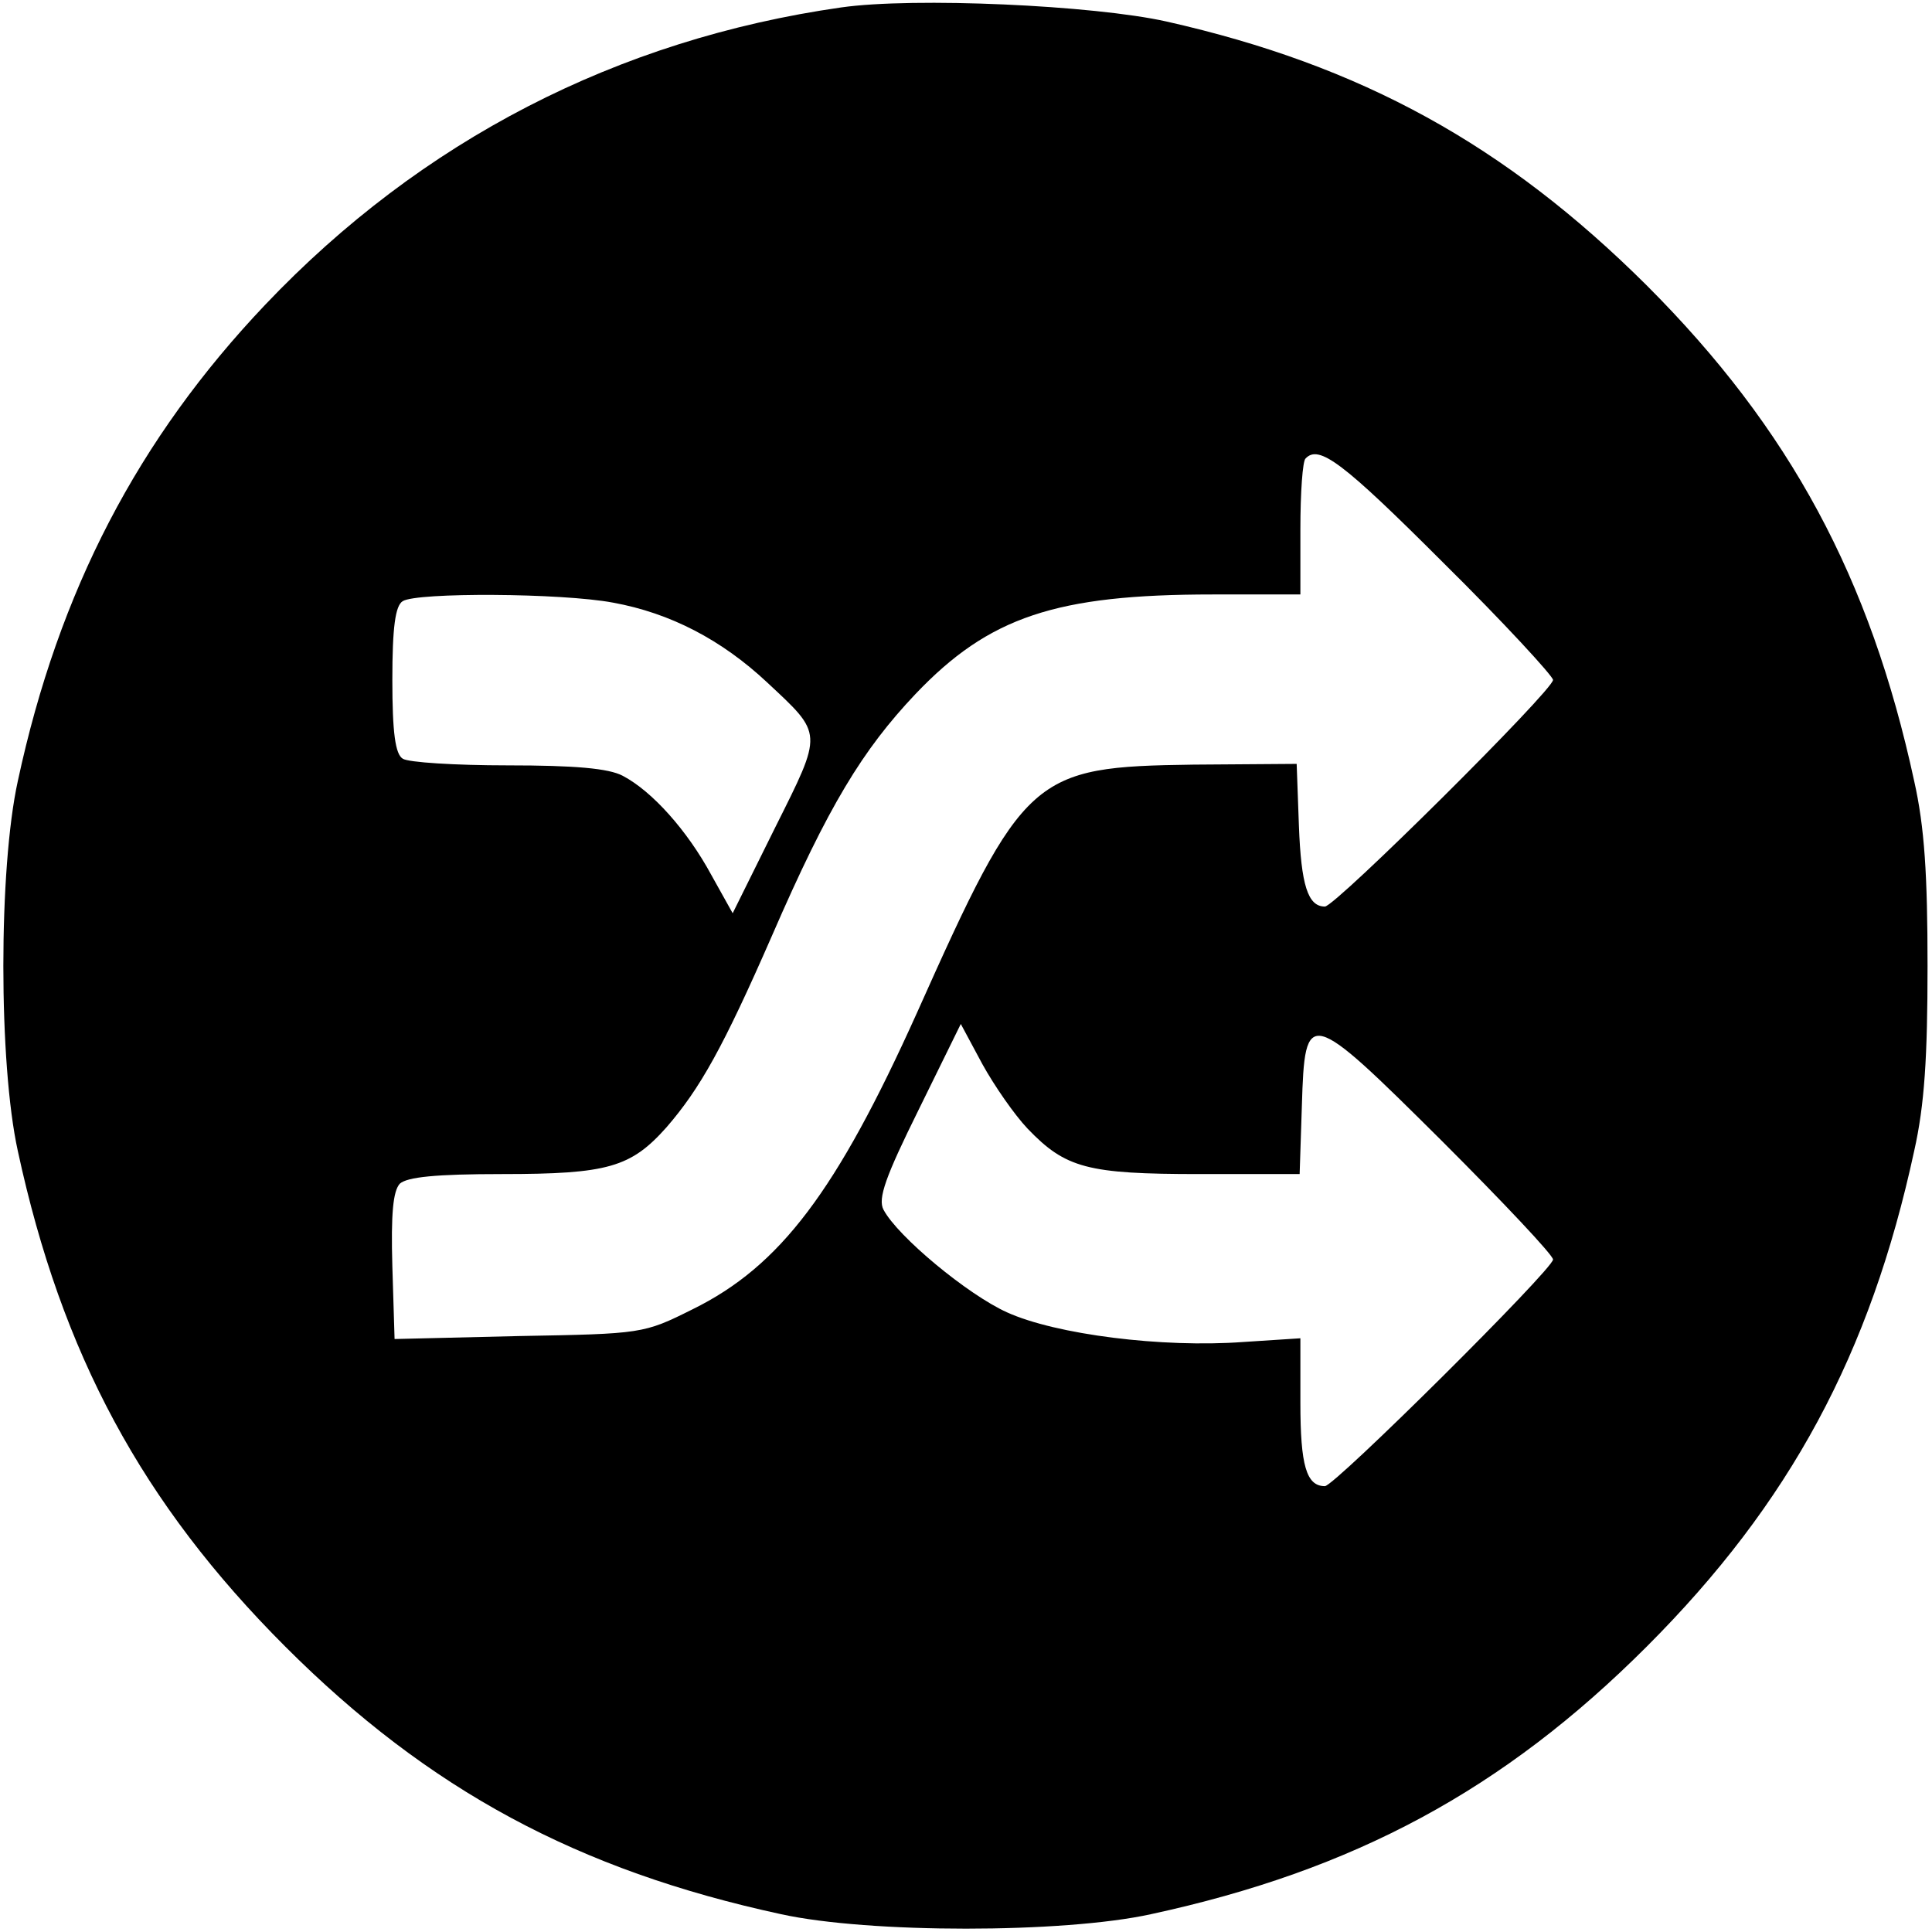
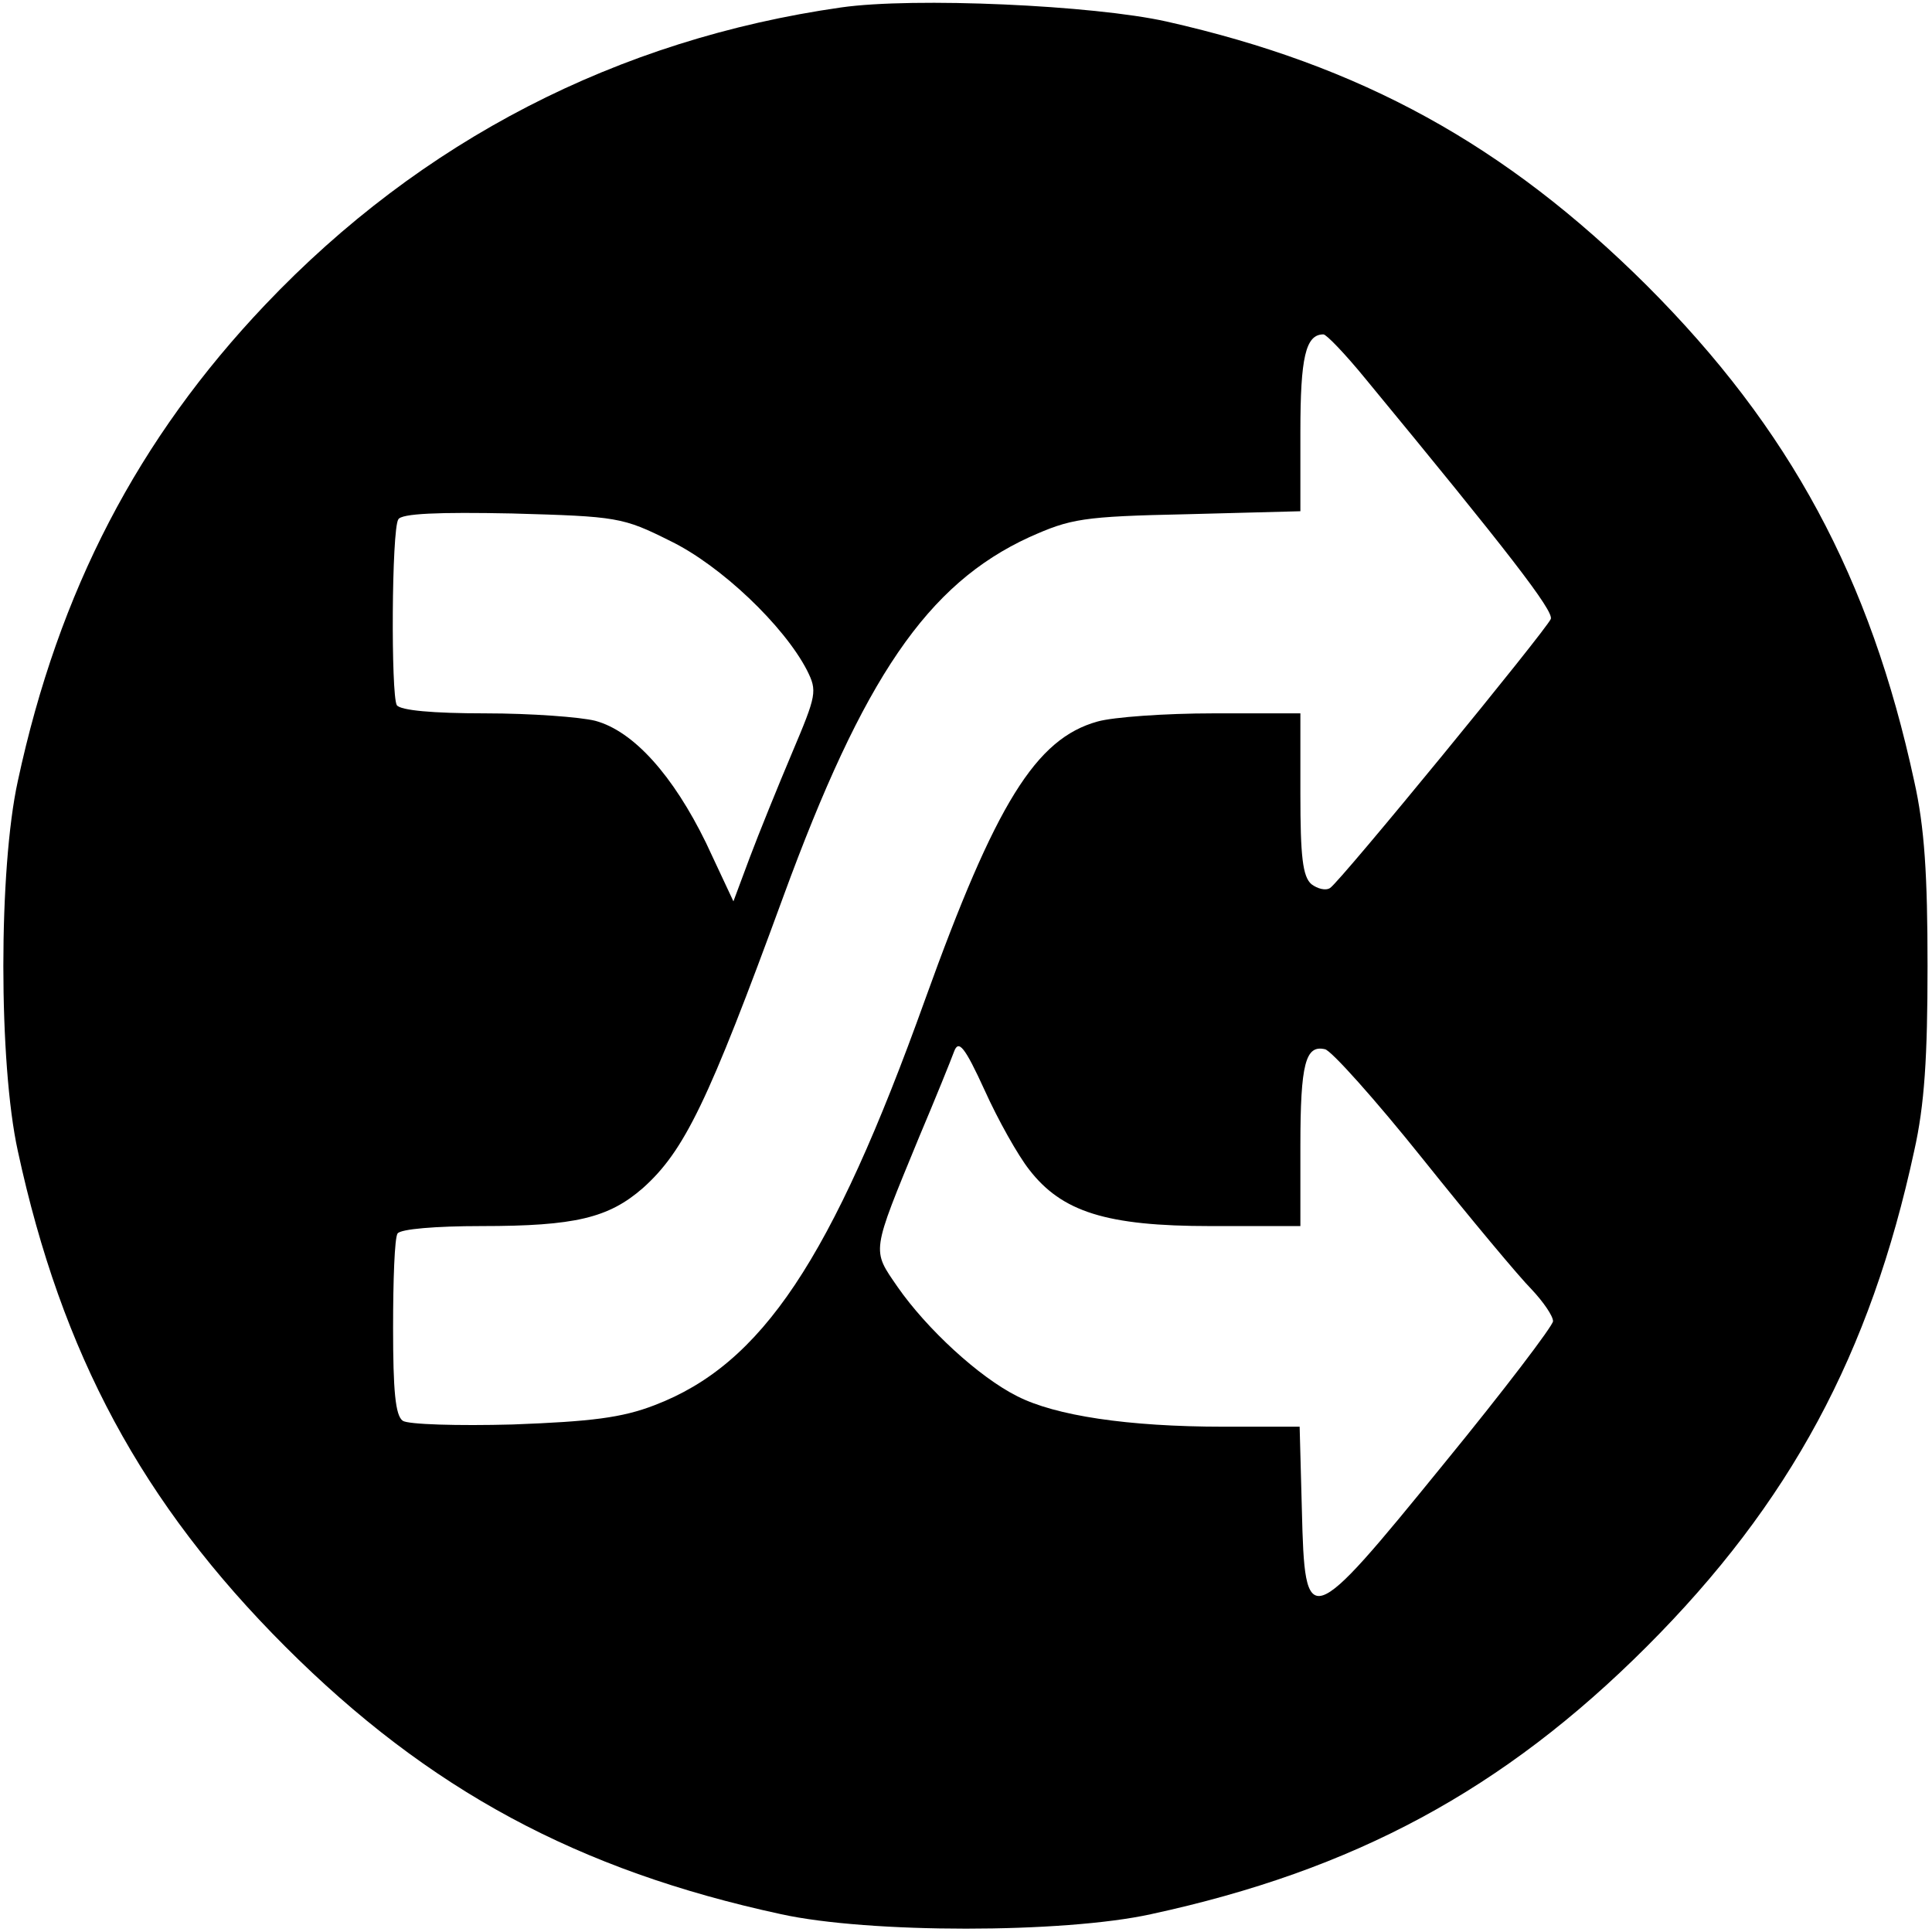
<svg xmlns="http://www.w3.org/2000/svg" version="1" width="346.667" height="346.667" viewBox="0 0 260 260">
-   <path d="M113.2 1C83.1 5.3 56.7 18.9 35.7 41 18.6 59 7.9 79.5 2.4 105.1c-2.6 11.8-2.6 38 0 49.8 5.9 27.3 16.7 47.4 36 66.7 19.3 19.3 39.4 30.1 66.7 36 11.8 2.6 38 2.6 49.8 0 27.3-5.9 47.4-16.7 66.7-36 19.3-19.3 30.1-39.4 36-66.7 1.4-6.2 1.8-12.7 1.8-24.9s-.4-18.7-1.8-24.9c-5.9-27.3-16.7-47.4-36-66.7-19-18.9-38.4-29.6-64.6-35.5C147.2.7 123-.4 113.2 1zm81 74.7C202.4 83.8 209 91 209 91.5c0 1.4-29.3 30.5-30.7 30.5-2.3 0-3.2-2.9-3.5-10.9l-.3-8.3-13.9.1c-21.7.3-22.8 1.2-37.2 33.4-10.8 24-18.4 34.1-30.2 39.9-6.6 3.3-6.8 3.3-23.4 3.6l-16.7.4-.3-9.8c-.2-7.1.1-10.1 1-11.1 1-.9 4.8-1.3 13.8-1.3 14.2 0 17.3-.9 22.1-6.3 4.5-5.2 7.6-10.7 14.2-25.8 7.6-17.5 12.2-25 19.3-32.5 9.9-10.4 18.9-13.4 40-13.4H175v-8.8c0-4.9.3-9.2.7-9.5 1.8-1.9 5 .5 18.5 14zM82.5 81.1c7.7 1.4 14.6 5 20.7 10.7 7.6 7.1 7.6 6.6 1.1 19.6l-5.7 11.5-2.9-5.2c-3.2-5.9-7.9-11.2-11.9-13.3-1.9-1-6.4-1.4-15.5-1.4-7 0-13.4-.4-14.1-.9-1-.6-1.4-3.5-1.4-10.6s.4-10 1.4-10.6c1.9-1.2 21.4-1.1 28.3.2zm55.8 70.8c5.1 5.3 8 6.1 23.1 6.1h13.5l.3-9.2c.4-13.3.8-13.2 18.9 4.8 8.2 8.2 14.9 15.3 14.9 15.9 0 1.3-29.4 30.5-30.7 30.5-2.5 0-3.3-2.8-3.3-11.2v-8.7l-7.7.5c-10.9.8-25.2-1-31.8-4-5.3-2.4-14.7-10.2-16.6-13.8-.8-1.5.3-4.5 4.7-13.4l5.7-11.6 2.9 5.4c1.6 2.9 4.3 6.8 6.1 8.7z" />
+   <path d="M113.2 1C83.1 5.3 56.7 18.9 35.7 41 18.6 59 7.9 79.5 2.4 105.1c-2.6 11.8-2.6 38 0 49.8 5.9 27.3 16.7 47.4 36 66.7 19.3 19.3 39.4 30.1 66.7 36 11.8 2.6 38 2.6 49.8 0 27.3-5.9 47.4-16.7 66.7-36 19.3-19.3 30.1-39.4 36-66.7 1.4-6.2 1.8-12.7 1.8-24.9s-.4-18.7-1.8-24.9c-5.9-27.3-16.7-47.4-36-66.7-19-18.9-38.4-29.6-64.6-35.5C147.2.7 123-.4 113.2 1zm70.5 49.9c19.3 23.4 25.4 31.3 25 32.4-.7 1.6-28.3 35.3-29.7 36.2-.6.4-1.7.1-2.5-.5-1.2-1-1.5-3.8-1.5-12.1V96h-11.7c-6.5 0-13.5.5-15.6 1.1-8.3 2.3-13.7 11-23.2 37.4-12.6 35.1-22 49.1-36.4 54.6-4.4 1.7-8.5 2.2-19.1 2.6-7.4.2-14.1 0-14.8-.5-1-.7-1.3-4.1-1.3-12.5 0-6.4.2-12.1.6-12.7.4-.6 5.1-1 11.3-1 12.6 0 17.1-1.1 21.7-5.1 5.6-5 8.8-11.6 18.9-39.2 10.8-29.5 19.4-42.1 33.1-48.4 5.6-2.5 7.1-2.8 21.3-3.1l15.2-.4V58.1c0-10 .7-13.1 3.1-13.1.4 0 2.9 2.6 5.6 5.9zM90.2 72.8c6.8 3.3 15.3 11.4 18.4 17.4 1.4 2.8 1.3 3.3-2 11.1-1.9 4.5-4.5 10.9-5.7 14.1l-2.2 5.9-3.7-7.9c-4.4-9-9.7-15-14.9-16.4-2-.5-8.6-1-14.8-1-7.1 0-11.4-.4-11.9-1.1-.8-1.4-.7-23.6.2-25 .4-.8 5.4-1 15.3-.8 14.2.4 14.9.5 21.3 3.7zm48.3 84.6c4.4 5.7 10.4 7.6 24.4 7.6H175v-10.8c0-11.1.7-13.6 3.3-13 .8.1 6.8 6.8 13.2 14.8 6.4 8 13 15.9 14.6 17.5 1.6 1.7 2.9 3.6 2.9 4.3 0 .6-6.6 9.3-14.7 19.2-18.3 22.5-18.7 22.6-19.1 6.2l-.3-11.2h-10.2c-13 0-22.7-1.5-27.8-4.1-5.2-2.6-12.2-9.1-16.1-14.7-3.5-5.1-3.6-4.4 2.9-20.2 2.2-5.2 4.3-10.4 4.7-11.5.6-1.6 1.4-.7 4.1 5.2 1.8 4 4.5 8.8 6 10.7z" />
</svg>
